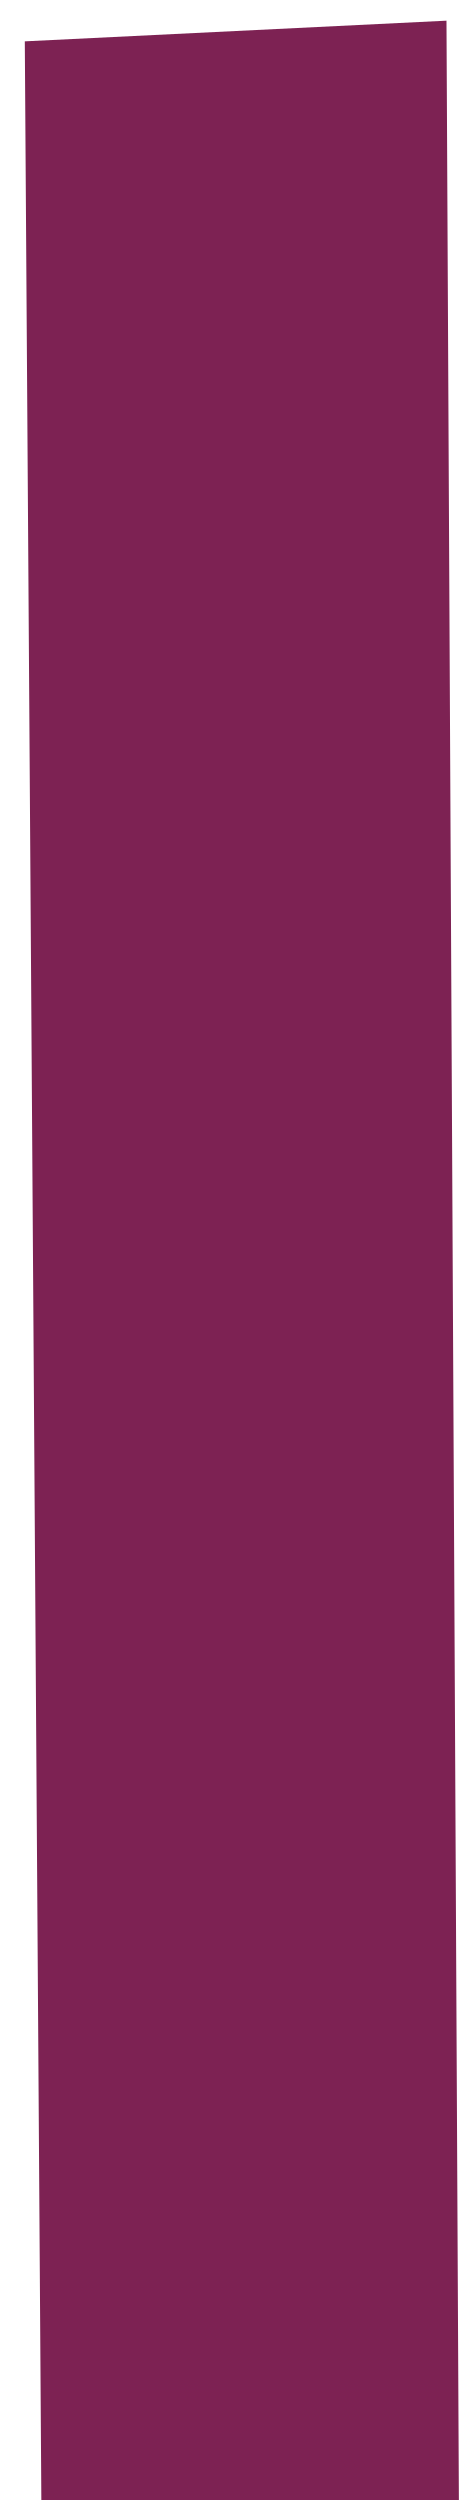
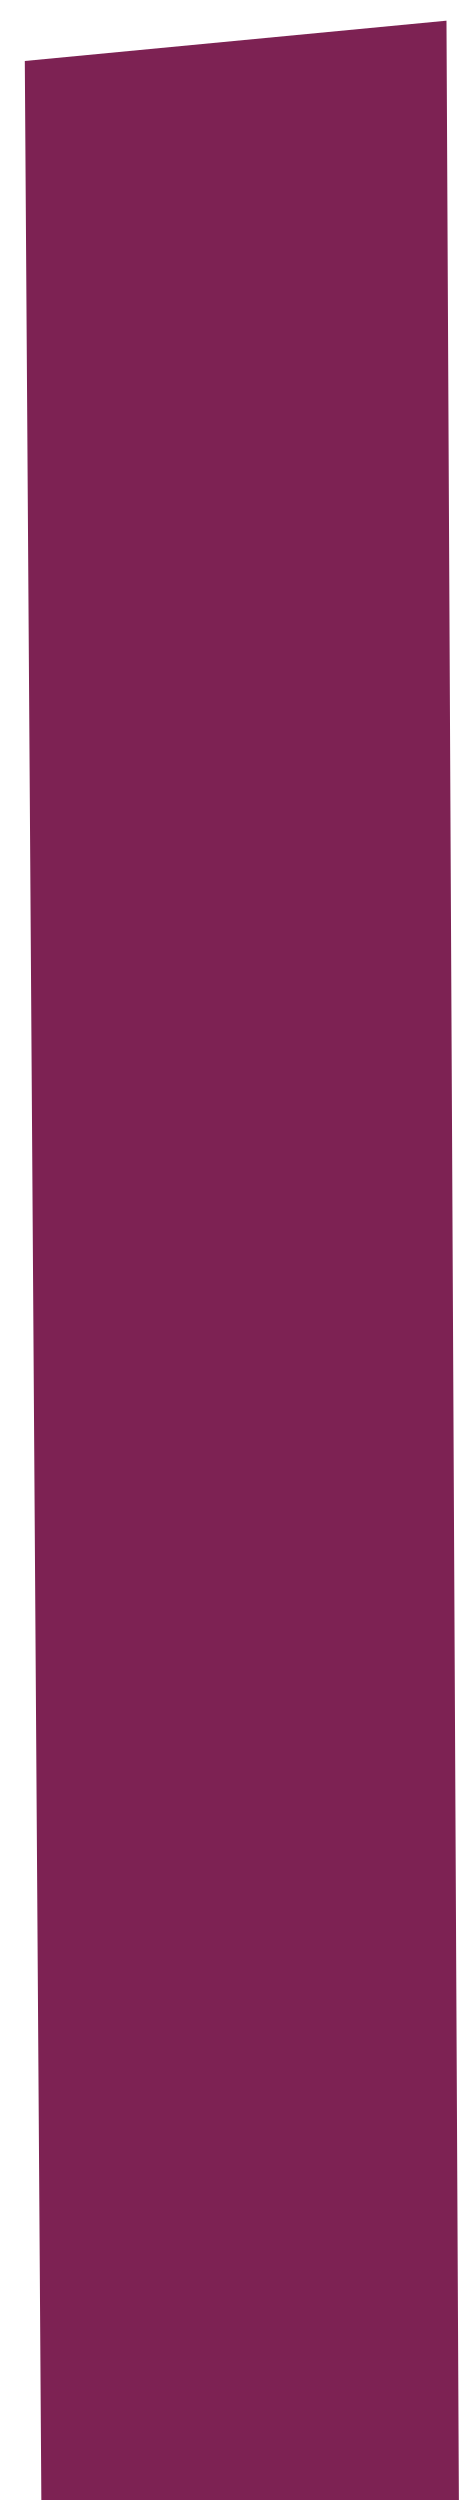
<svg xmlns="http://www.w3.org/2000/svg" width="60mm" height="320mm" viewBox="0 0 60 320" version="1.1" id="svg4599" xml:space="preserve">
  <defs id="defs4596" />
  <g id="layer1">
-     <path style="fill:#7d2253;fill-opacity:1;stroke-width:0;stroke-linecap:round;stroke-linejoin:round" d="M 3.175,5.292 57.15,2.646 58.737,320 H 5.292 Z" id="path125375" />
+     <path style="fill:#7d2253;fill-opacity:1;stroke-width:0;stroke-linecap:round;stroke-linejoin:round" d="M 3.175,7.805 57.15,2.646 58.737,320 H 5.292 Z" id="path125375" />
  </g>
</svg>
